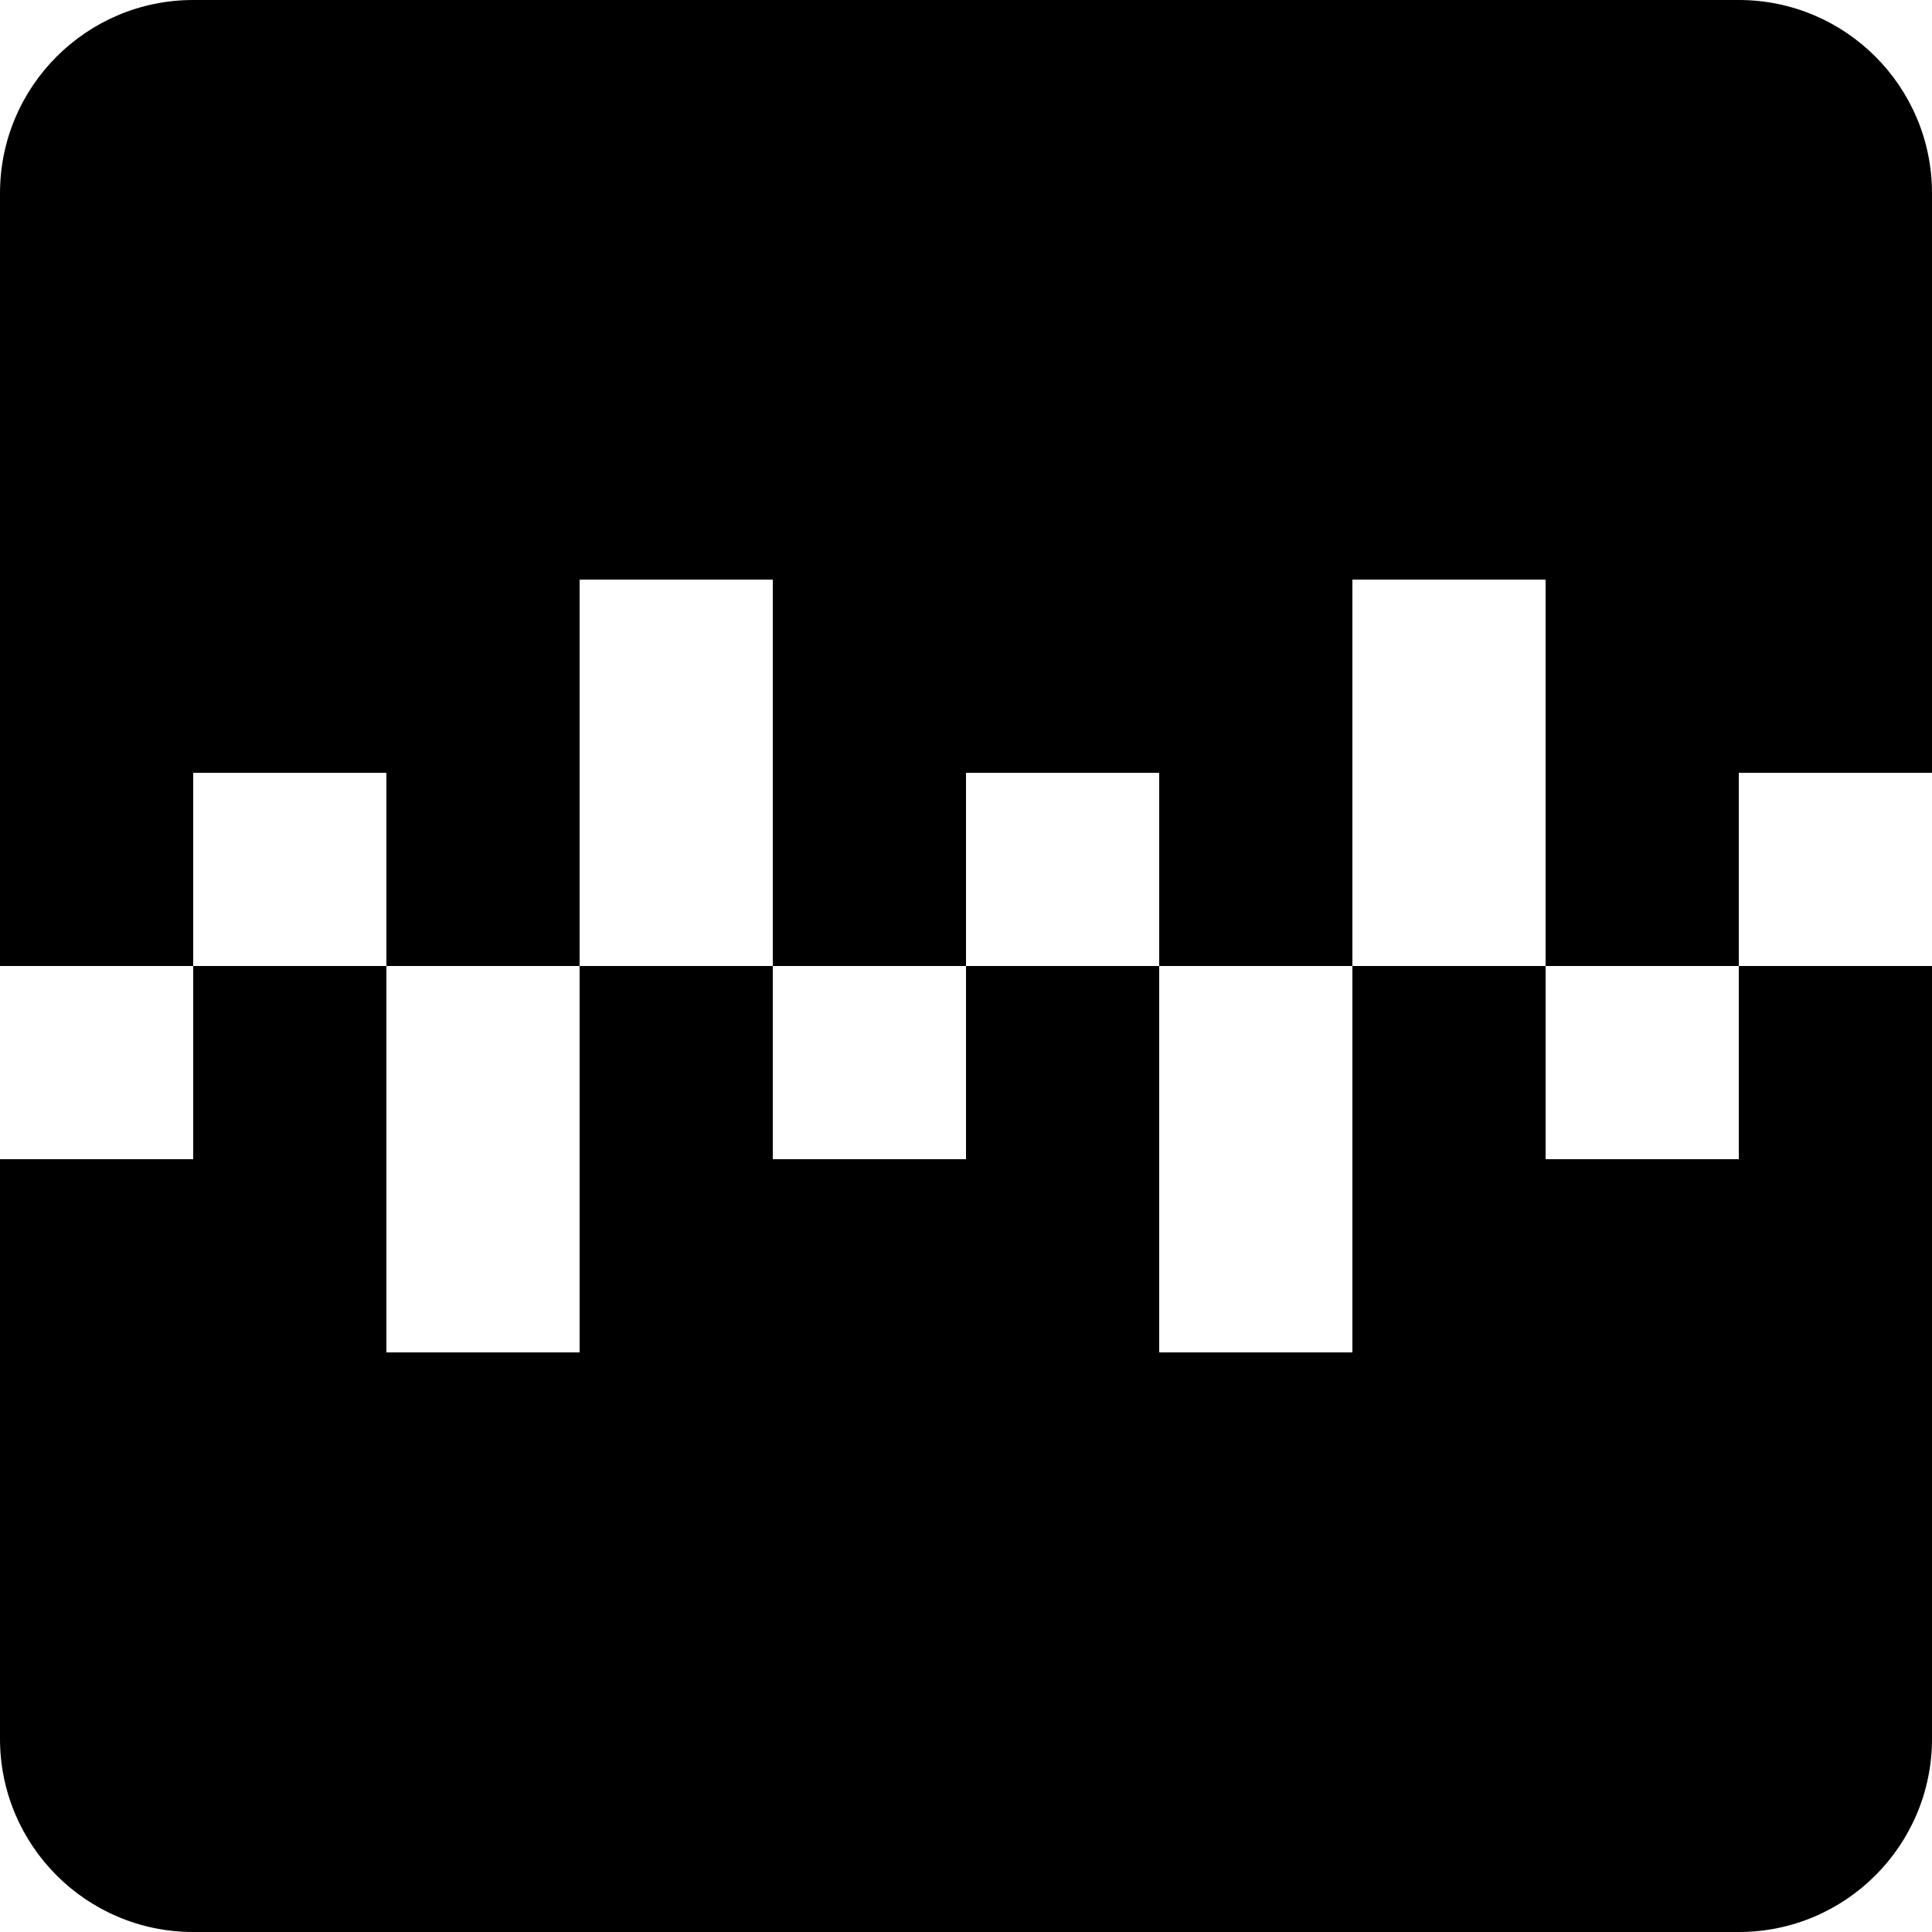
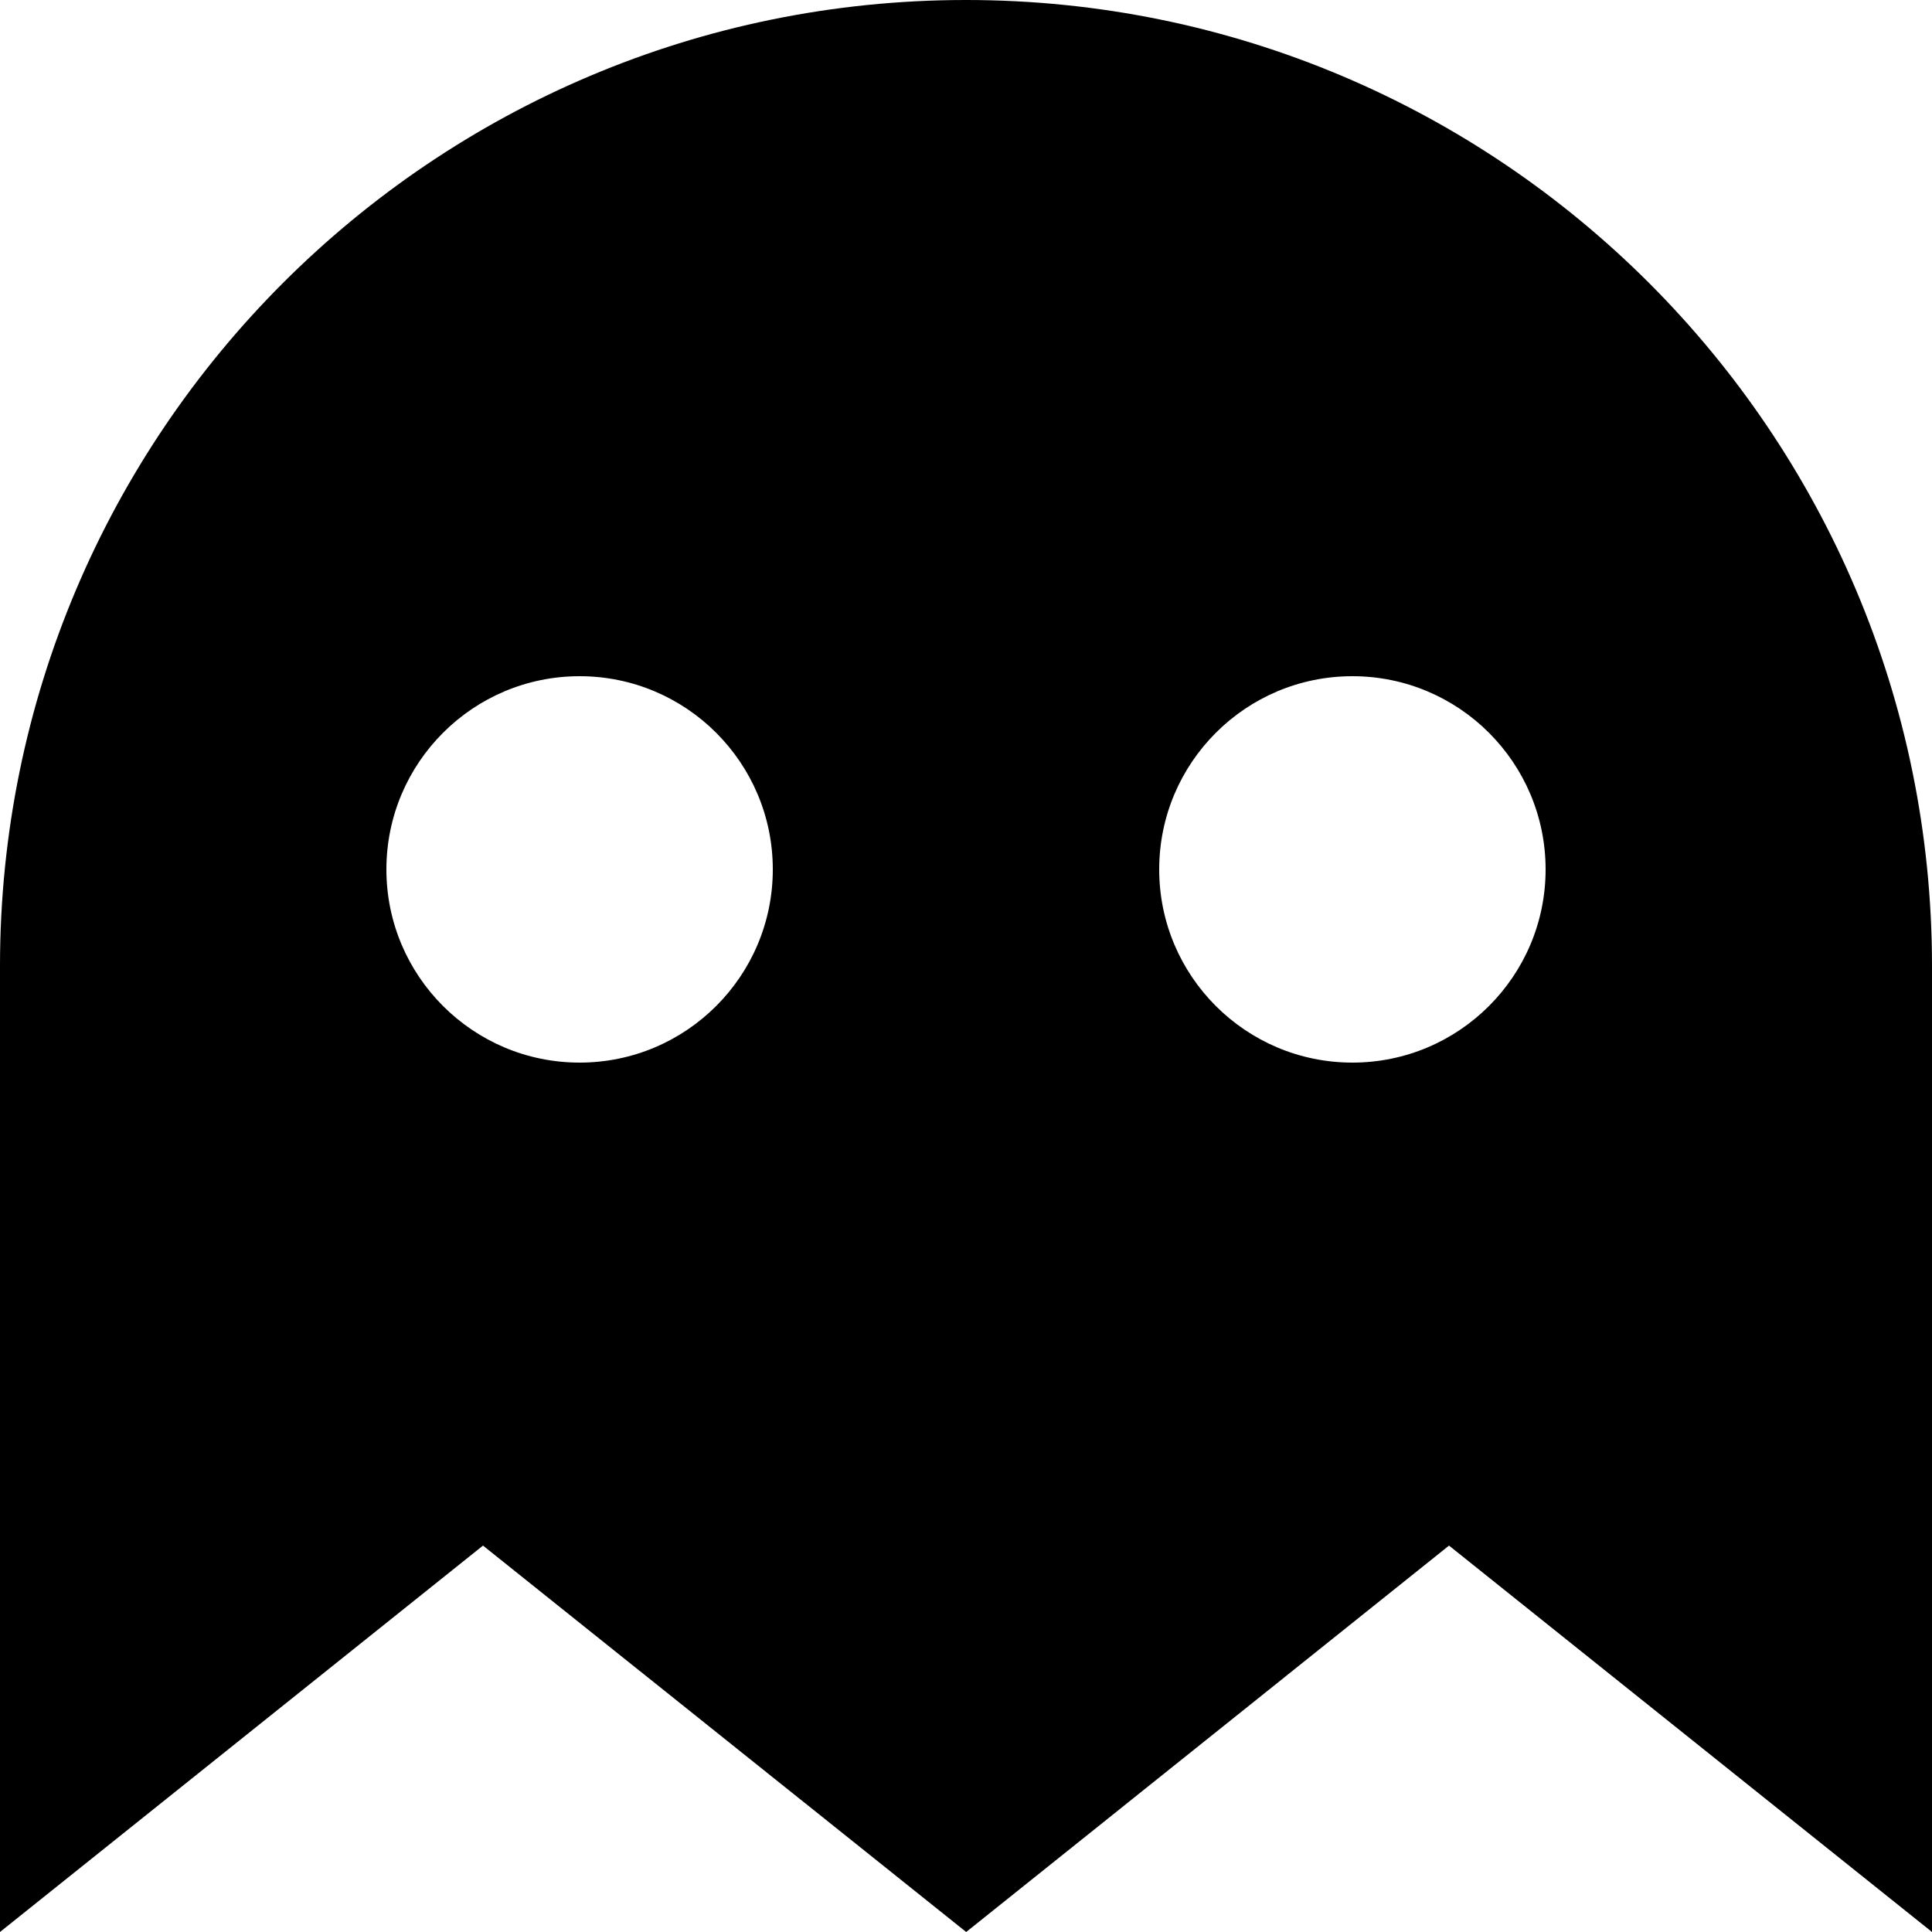
- <svg xmlns="http://www.w3.org/2000/svg" width="10px" height="10px" viewBox="0 0 10 10" version="1.1">
-   <defs />
-   <g id="Page-1" stroke="none" stroke-width="1" fill="none" fill-rule="evenodd">
-     <path d="M1,0 L9,0 C9.552,-1.01453063e-16 10,0.448 10,1 L10,9 C10,9.552 9.552,10 9,10 L1,10 C0.448,10 6.76353751e-17,9.552 0,9 L0,1 L0,1 C-6.76353751e-17,0.448 0.448,1.01453063e-16 1,0 L1,0 Z M1,4 L1,5 L2,5 L2,4 L1,4 Z M0,5 L0,6 L1,6 L1,5 L0,5 Z M9,4 L9,5 L10,5 L10,4 L9,4 Z M2,5 L2,7 L3,7 L3,5 L2,5 Z M3,3 L3,5 L4,5 L4,3 L3,3 Z M5,4 L5,5 L6,5 L6,4 L5,4 Z M7,3 L7,5 L8,5 L8,3 L7,3 Z M4,5 L4,6 L5,6 L5,5 L4,5 Z M6,5 L6,7 L7,7 L7,5 L6,5 Z M8,5 L8,6 L9,6 L9,5 L8,5 Z" id="Combined-Shape" fill="#000000" />
-   </g>
+ <svg xmlns="http://www.w3.org/2000/svg" width="10" height="10" viewBox="0 0 10 10">
+   <path d="M5,0 C7.761,-5.07265313e-16 10,2.239 10,5 L10,10 L10,10 L7.5,8 L5.001,10 L2.5,8 L0,10 L0,5 C-3.38176876e-16,2.239 2.239,5.07265313e-16 5,0 Z M3,3.5 C2.448,3.5 2,3.948 2,4.5 C2,5.052 2.448,5.5 3,5.5 C3.552,5.5 4,5.052 4,4.5 C4,3.948 3.552,3.5 3,3.5 Z M7,3.5 C6.448,3.5 6,3.948 6,4.5 C6,5.052 6.448,5.5 7,5.5 C7.552,5.5 8,5.052 8,4.5 C8,3.948 7.552,3.5 7,3.5 Z" />
</svg>
